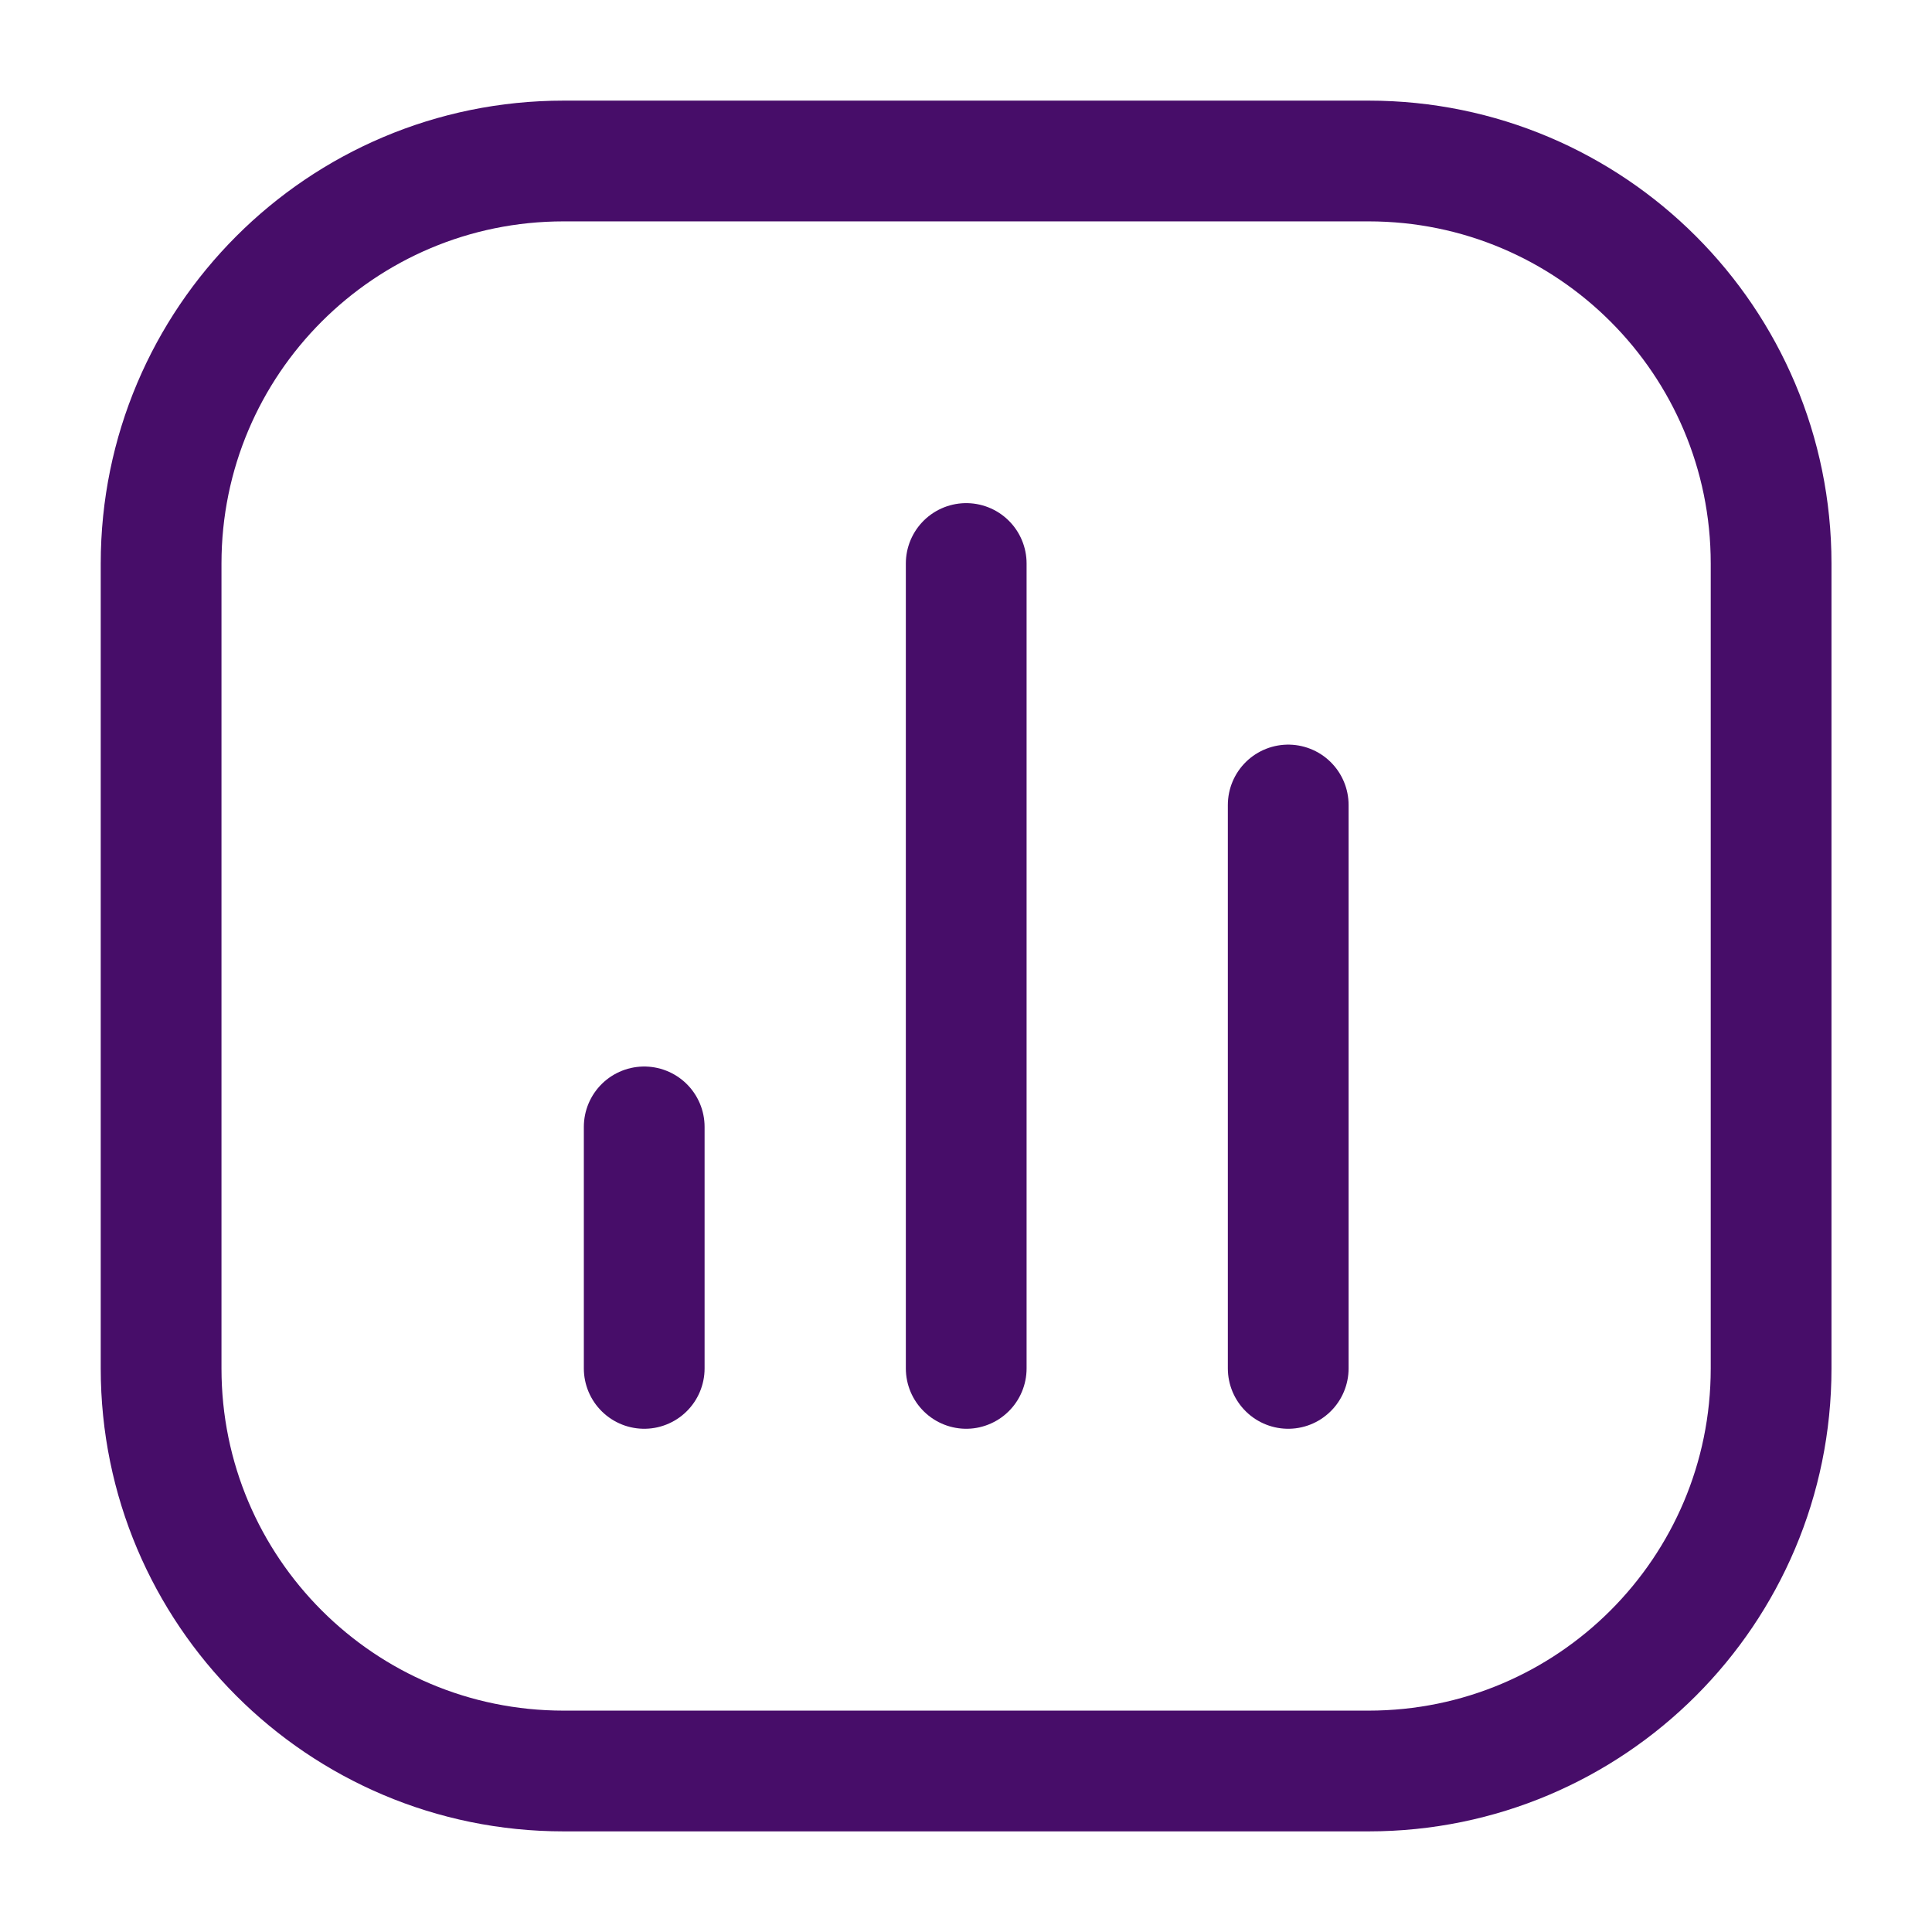
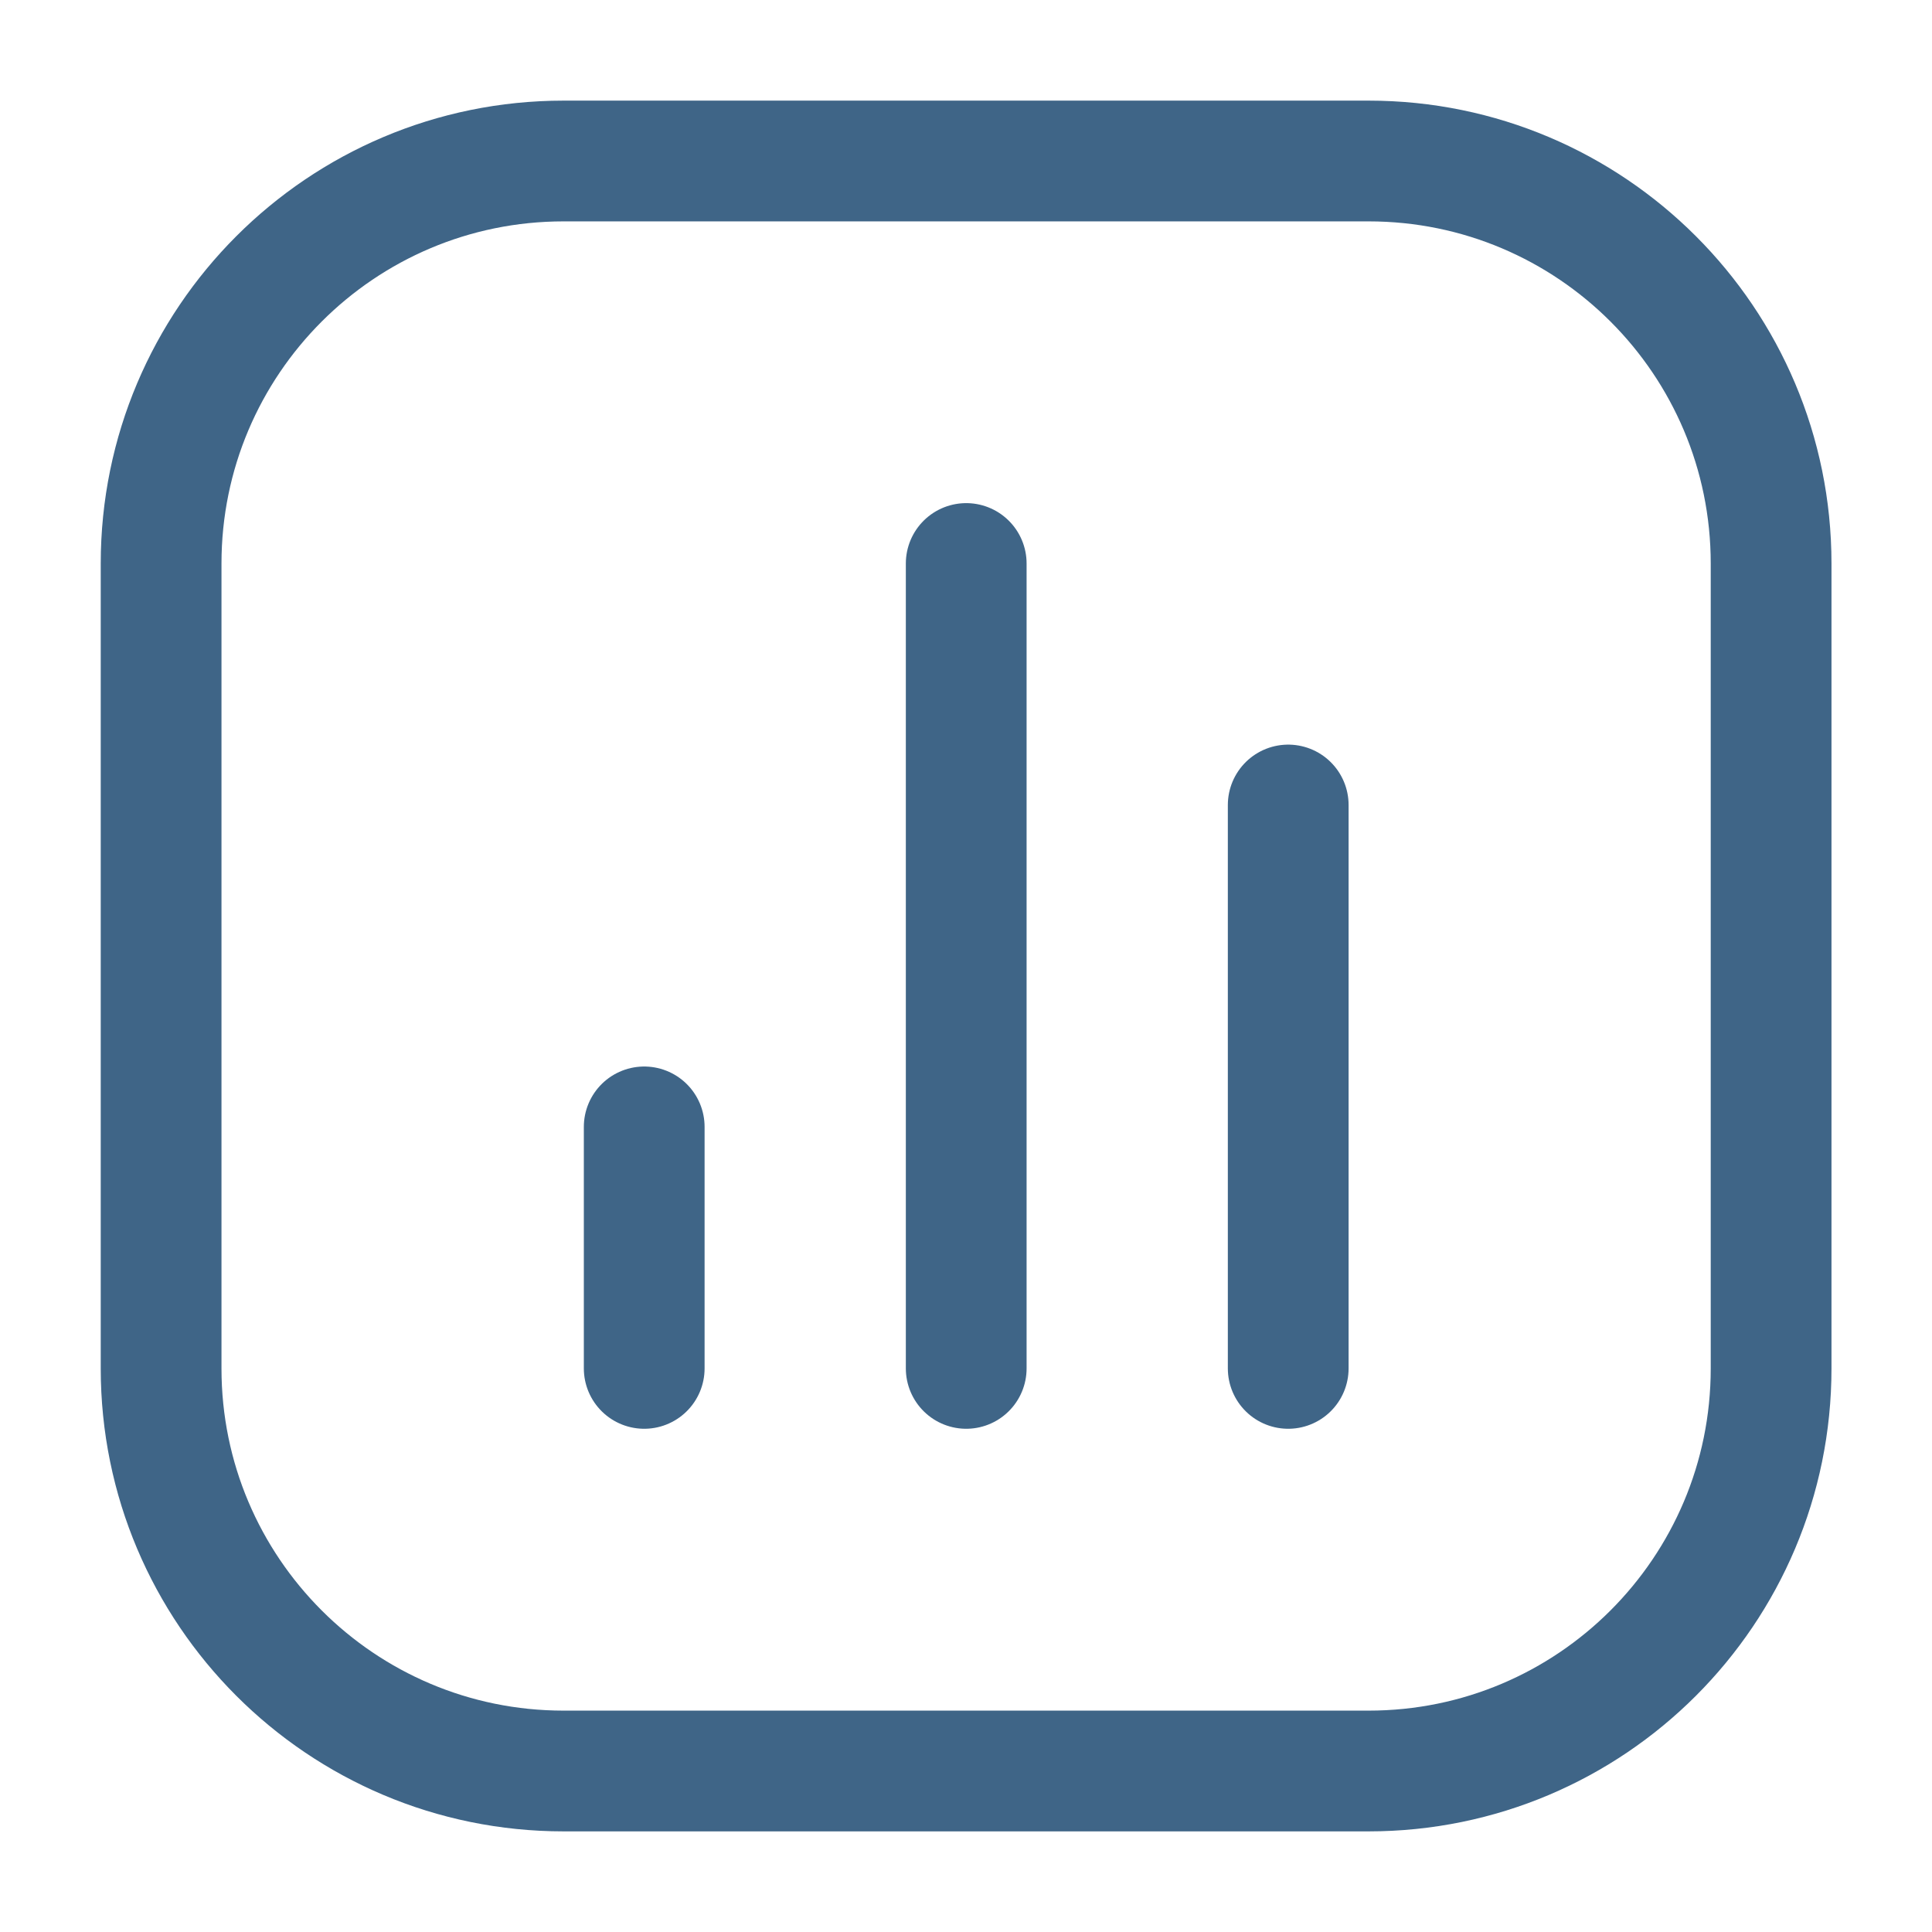
<svg xmlns="http://www.w3.org/2000/svg" width="18" height="18" viewBox="0 0 18 18" fill="none">
  <g id="Chart">
-     <rect id="Rectangle 2" x="1.501" y="1.5" width="15" height="15" rx="3.75" stroke="#470D69" stroke-width="1.125" />
-     <path id="Line" d="M6.002 12.749L6.002 10.499" stroke="#470D69" stroke-width="1.125" stroke-linecap="round" stroke-linejoin="round" />
-     <path id="Line_2" d="M9.002 12.749L9.002 5.25" stroke="#470D69" stroke-width="1.125" stroke-linecap="round" stroke-linejoin="round" />
-     <path id="Line_3" d="M12.002 12.749L12.002 7.5" stroke="#470D69" stroke-width="1.125" stroke-linecap="round" stroke-linejoin="round" />
+     <rect id="Rectangle 2" x="1.501" y="1.5" width="15" height="15" rx="3.75" stroke="#3f6587" stroke-width="1.125" />
+     <path id="Line" d="M6.002 12.749L6.002 10.499" stroke="#3f6587" stroke-width="1.125" stroke-linecap="round" stroke-linejoin="round" />
+     <path id="Line_2" d="M9.002 12.749L9.002 5.25" stroke="#3f6587" stroke-width="1.125" stroke-linecap="round" stroke-linejoin="round" />
+     <path id="Line_3" d="M12.002 12.749L12.002 7.5" stroke="#3f6587" stroke-width="1.125" stroke-linecap="round" stroke-linejoin="round" />
  </g>
</svg>
